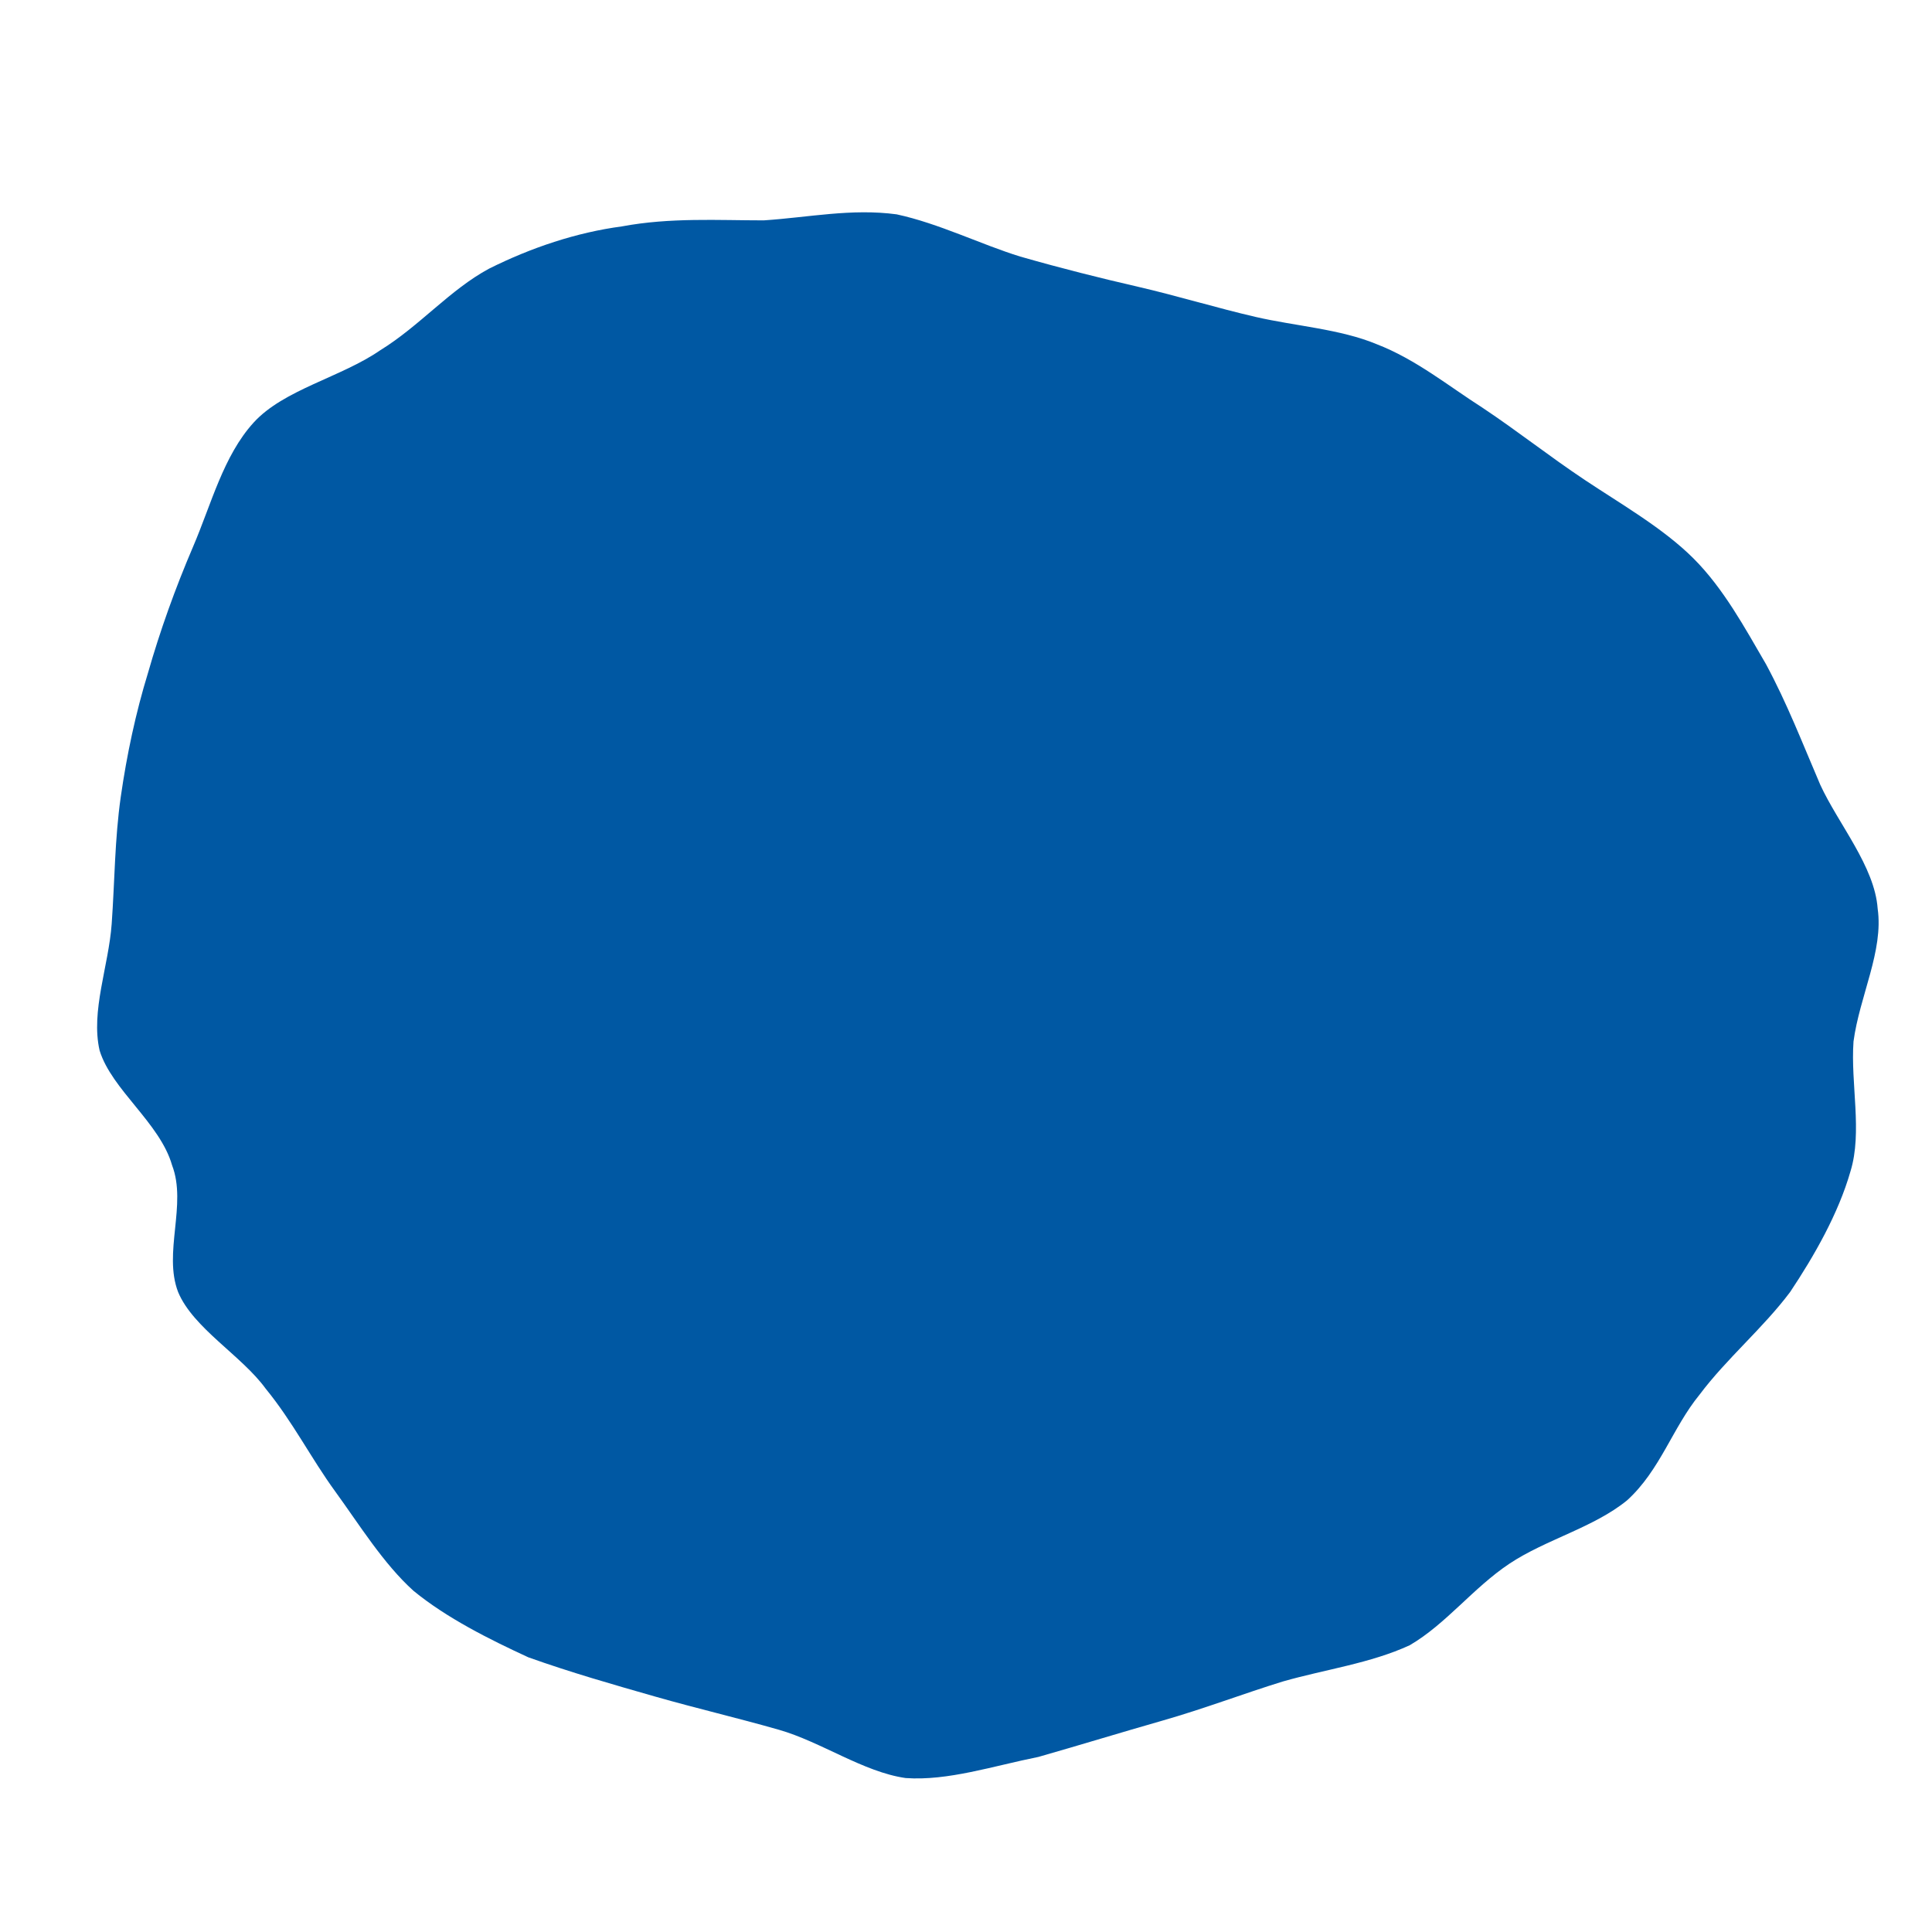
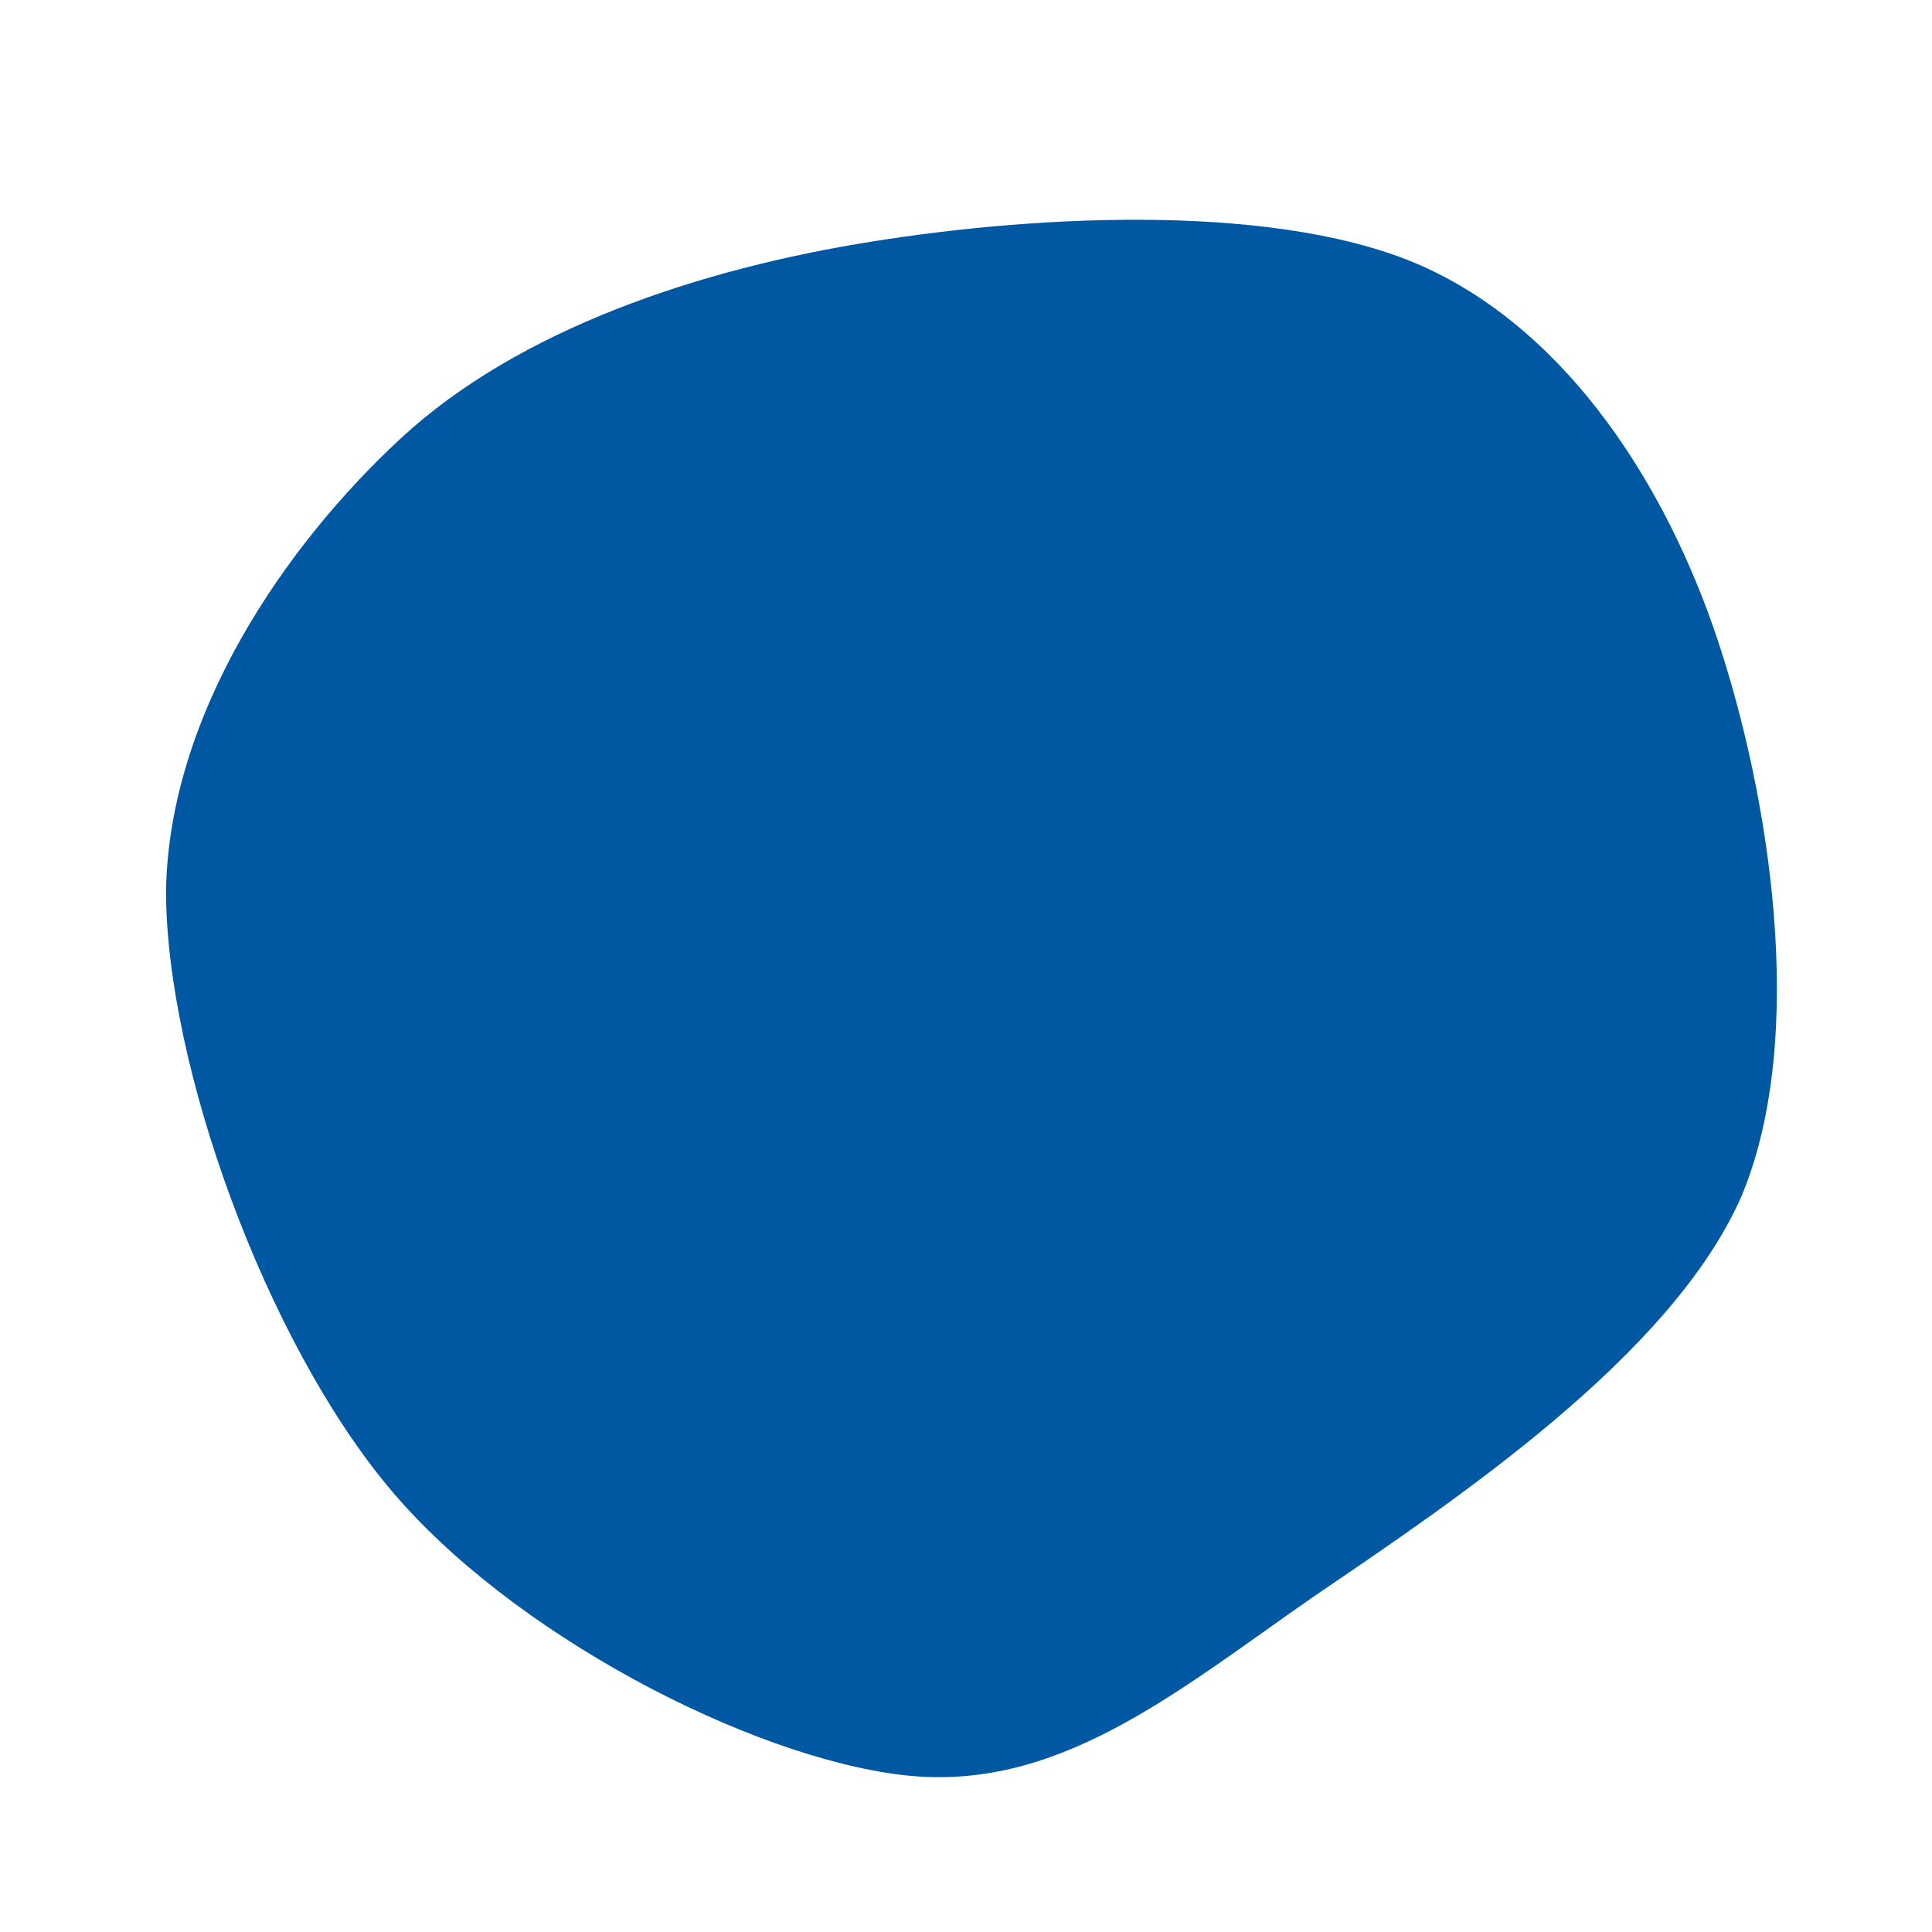
<svg xmlns="http://www.w3.org/2000/svg" viewBox="0 0 64 64">
-   <path d="M58.5 22.0C59.2 23.3 59.7 24.6 60.3 26.0C60.9 27.3 62.1 28.7 62.2 30.1C62.4 31.5 61.6 33.0 61.4 34.5C61.3 35.9 61.7 37.5 61.3 38.8C60.9 40.2 60.1 41.6 59.3 42.8C58.4 44.0 57.2 45.0 56.3 46.2C55.4 47.3 55.0 48.7 53.9 49.7C52.8 50.6 51.2 51.0 50.0 51.8C48.8 52.6 47.9 53.8 46.7 54.5C45.4 55.1 43.9 55.3 42.5 55.7C41.2 56.1 39.9 56.6 38.5 57.0C37.1 57.4 35.8 57.8 34.4 58.2C32.9 58.5 31.4 59.0 30.0 58.9C28.6 58.7 27.2 57.7 25.8 57.3C24.4 56.9 23.1 56.6 21.7 56.2C20.3 55.8 18.9 55.4 17.5 54.9C16.2 54.3 14.8 53.6 13.7 52.7C12.7 51.8 11.9 50.5 11.1 49.4C10.3 48.3 9.7 47.1 8.8 46.0C8.0 44.9 6.4 44.0 5.9 42.8C5.4 41.5 6.2 39.9 5.7 38.6C5.3 37.2 3.7 36.1 3.3 34.8C3.0 33.5 3.6 32.0 3.7 30.6C3.8 29.2 3.8 27.8 4.0 26.4C4.2 25.0 4.5 23.6 4.9 22.3C5.3 20.9 5.8 19.5 6.4 18.1C7.0 16.7 7.4 15.1 8.4 14.0C9.4 12.9 11.3 12.5 12.6 11.6C13.9 10.8 14.9 9.6 16.2 8.9C17.6 8.2 19.1 7.7 20.6 7.5C22.2 7.2 23.8 7.3 25.3 7.3C26.8 7.2 28.2 6.9 29.7 7.1C31.1 7.4 32.5 8.1 33.8 8.5C35.2 8.9 36.4 9.2 37.7 9.5C39.0 9.8 40.3 10.2 41.6 10.5C42.9 10.8 44.4 10.9 45.6 11.4C46.9 11.9 48.0 12.8 49.1 13.5C50.3 14.3 51.3 15.1 52.5 15.9C53.7 16.7 55.1 17.5 56.1 18.5C57.1 19.5 57.8 20.8 58.5 22.0Z" fill="#0058a3" />
+   <path d="M56.9 21.2C58.6 26.3 59.9 34.3 57.7 39.6C55.4 44.9 48.2 49.7 43.5 52.9C38.9 56.1 35.0 59.4 29.9 58.8C24.8 58.2 16.9 54.1 12.9 49.3C8.8 44.4 5.5 35.3 5.5 29.5C5.6 23.7 9.4 18.1 13.3 14.5C17.2 10.9 23.2 8.9 28.9 8.0C34.5 7.1 42.6 6.7 47.3 8.9C52.0 11.1 55.2 16.1 56.9 21.2Z" fill="#0058a3" />
</svg>
